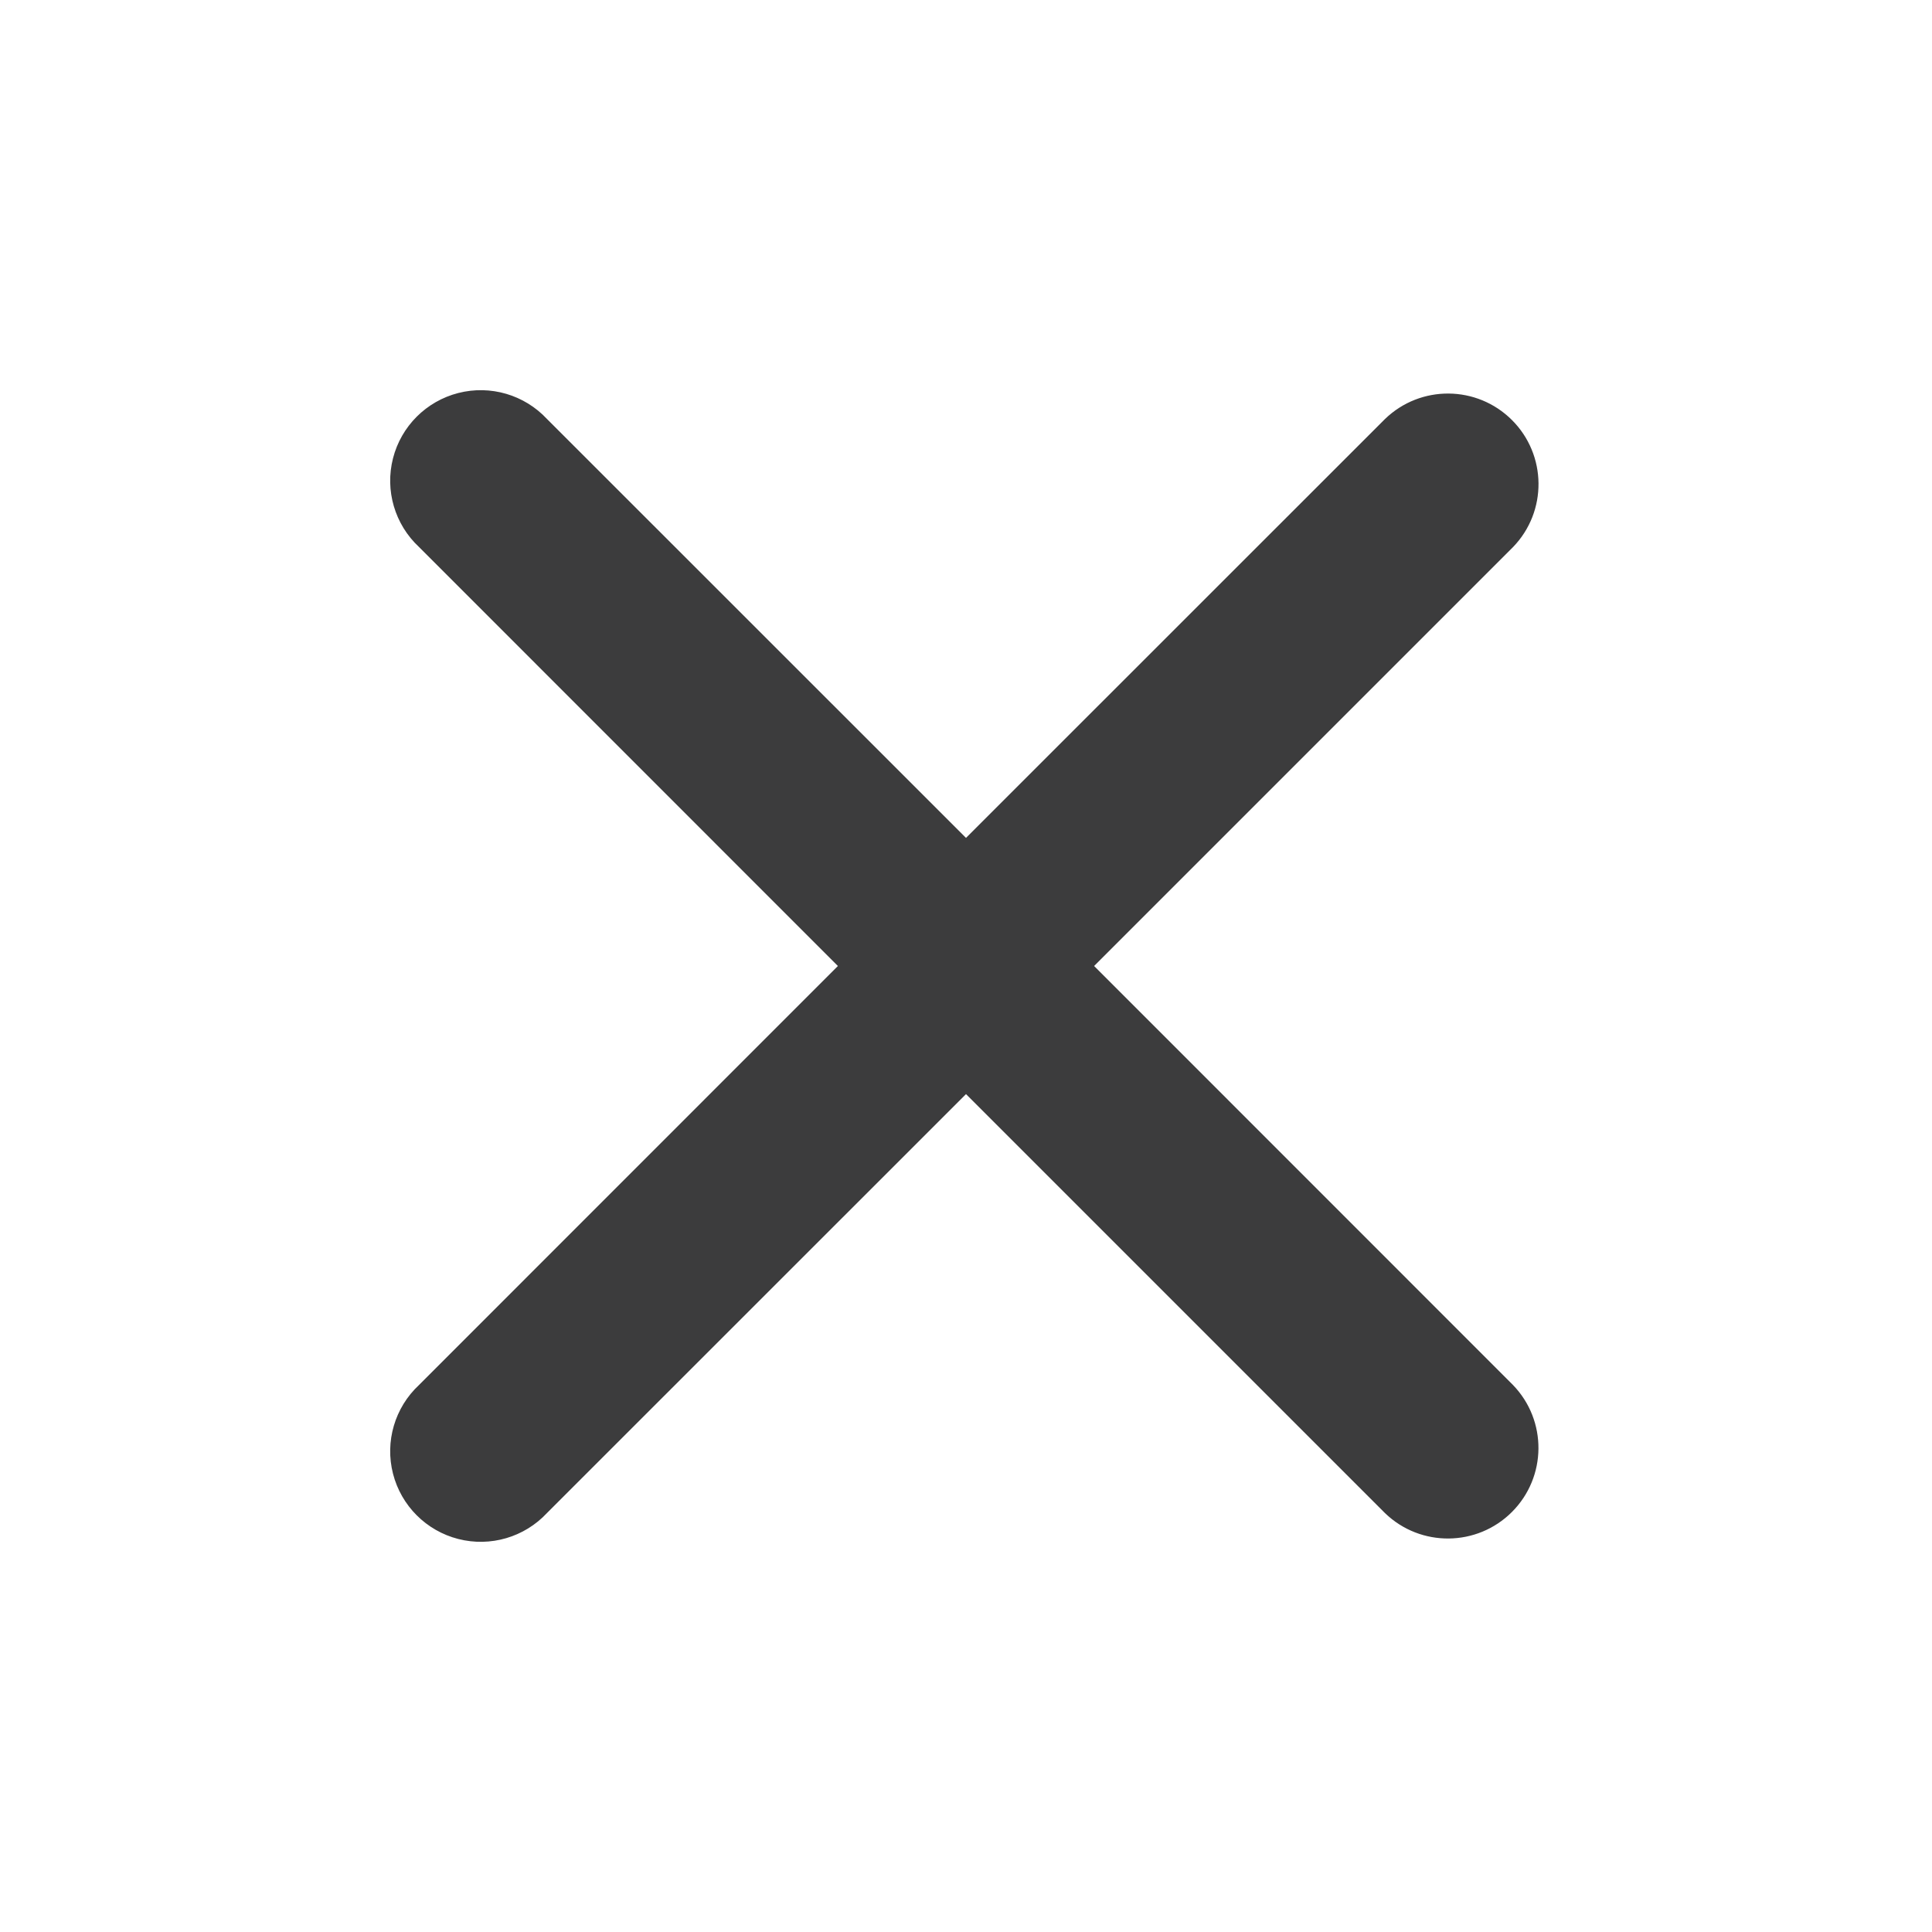
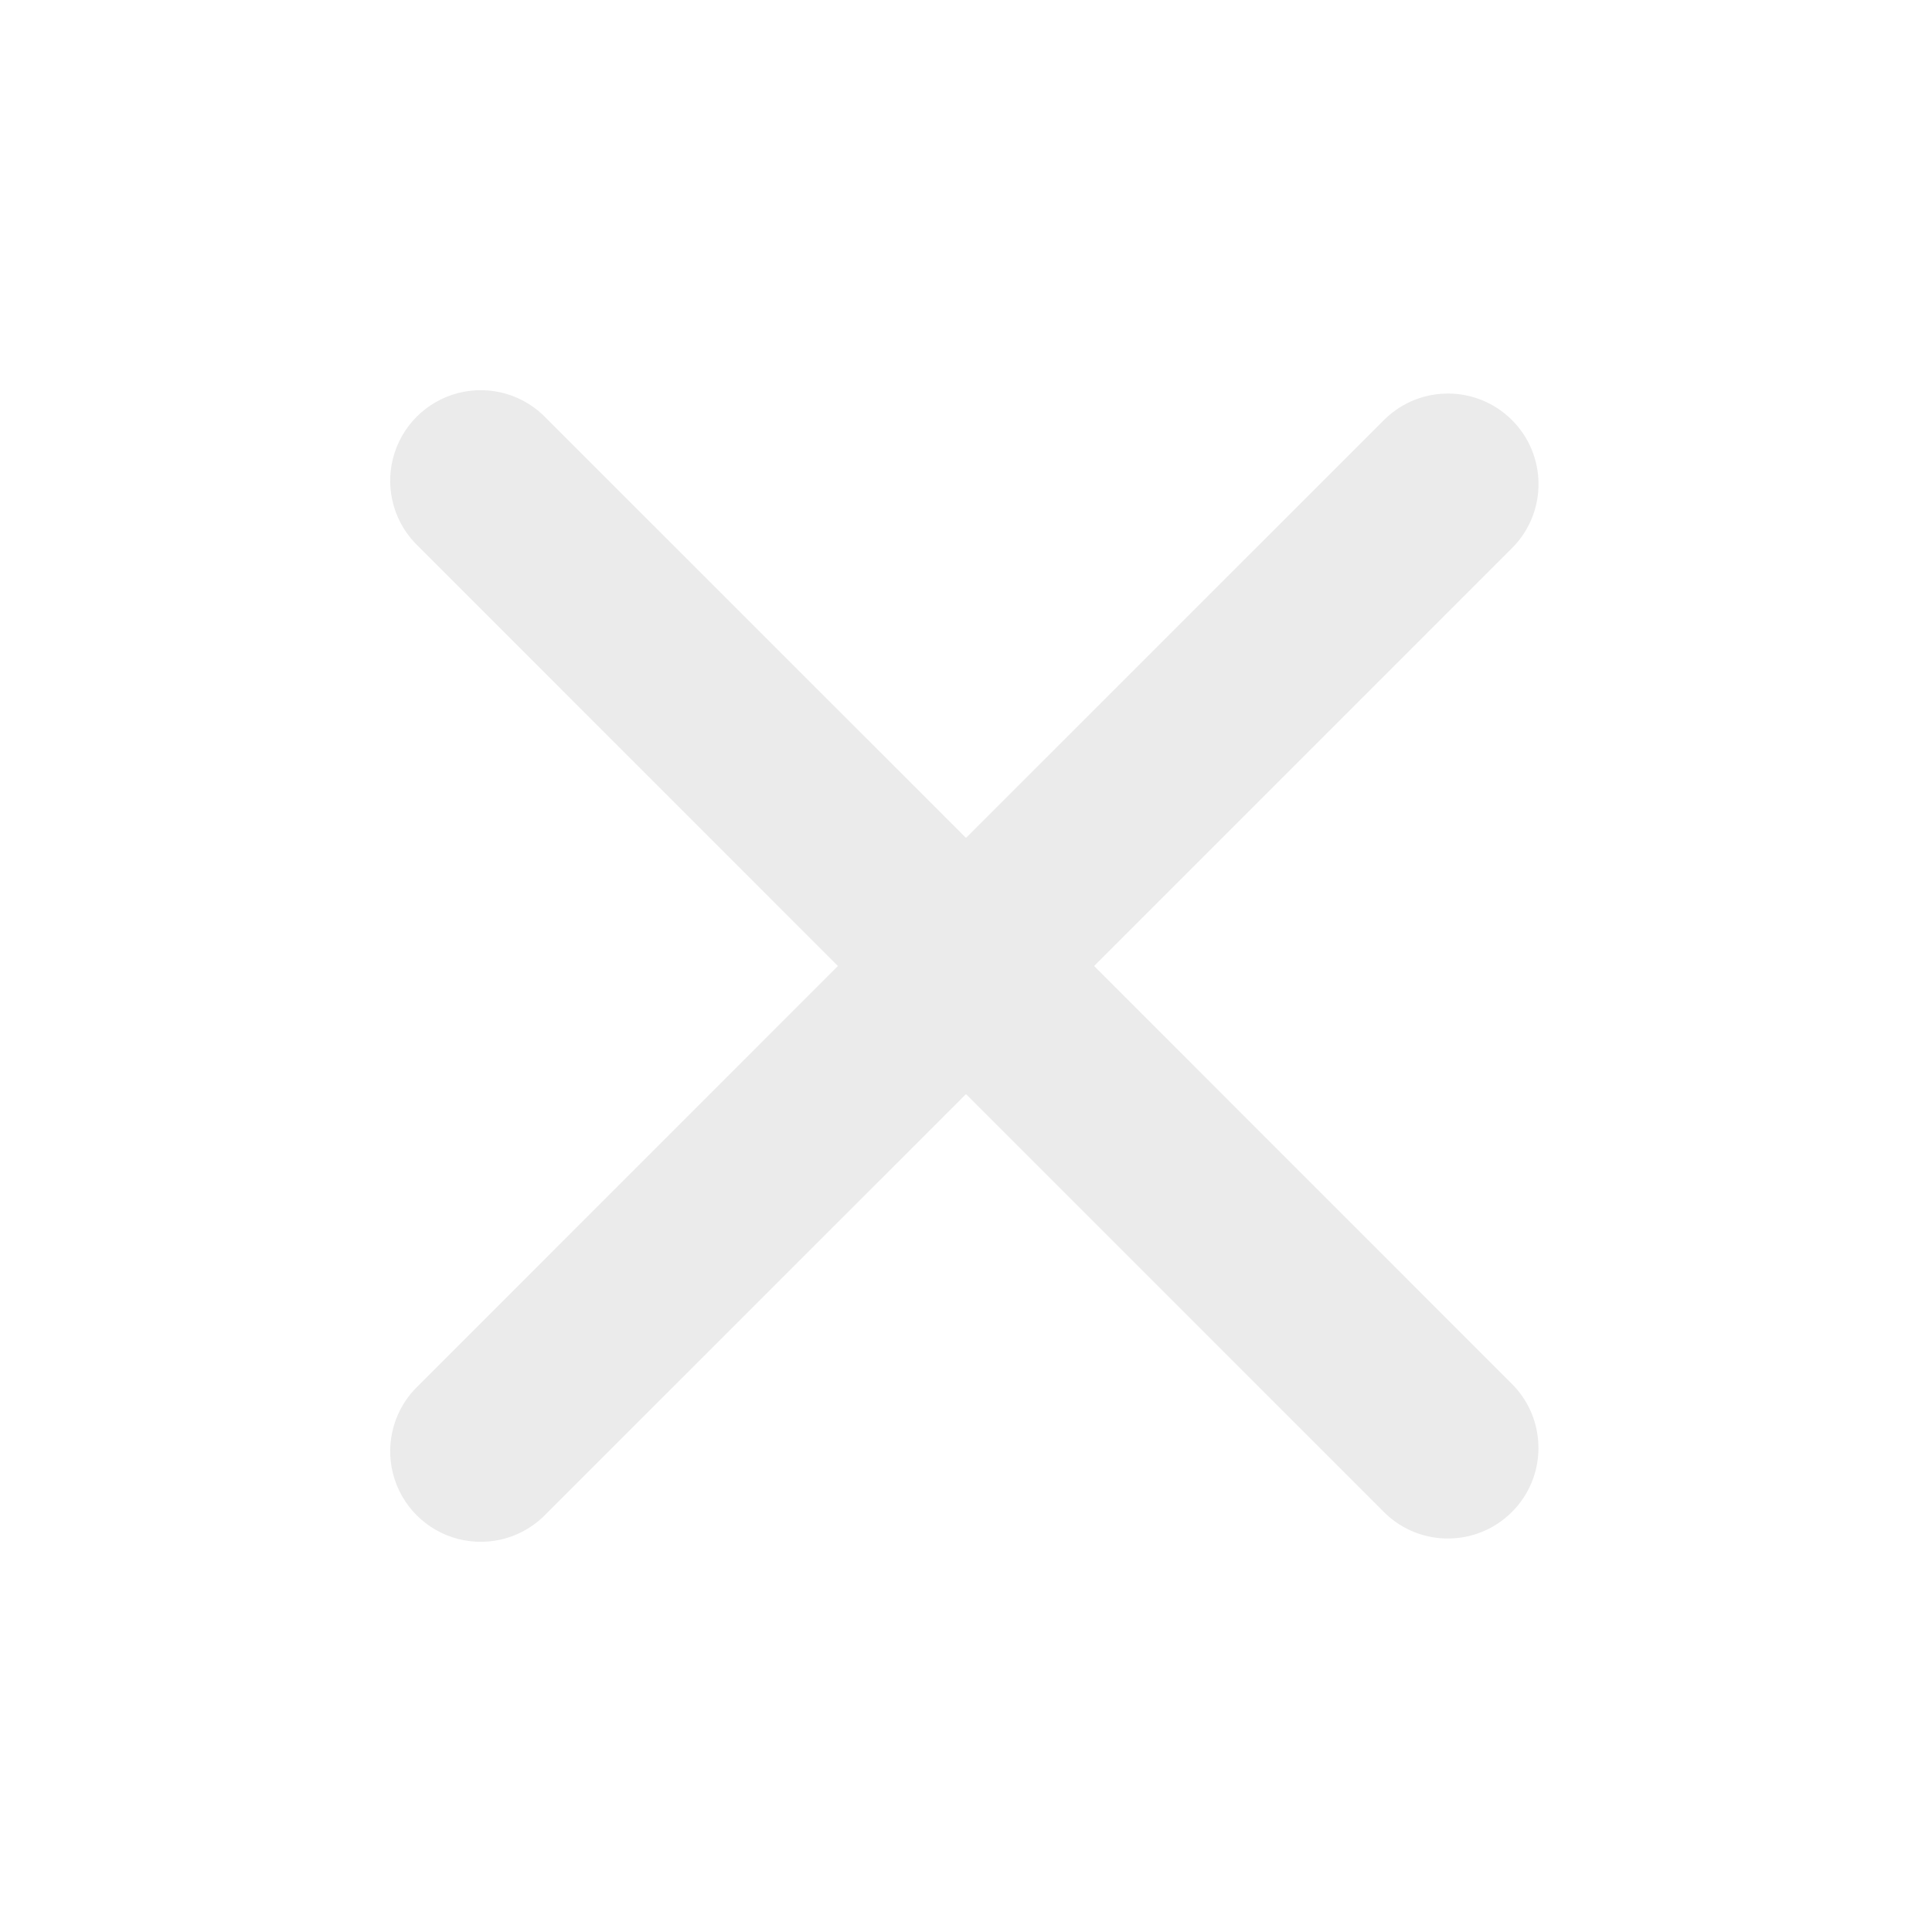
<svg xmlns="http://www.w3.org/2000/svg" width="16" height="16" viewBox="0 0 16 16">
-   <path fill="rgba(12, 12, 13, .8)" d="M9.061 8l3.47-3.47a.75.75 0 0 0-1.061-1.06L8 6.939 4.53 3.47a.75.75 0 1 0-1.06 1.06L6.939 8 3.47 11.47a.75.75 0 1 0 1.06 1.06L8 9.061l3.47 3.47a.75.75 0 0 0 1.06-1.061z" />
+   <path fill="#ebebeb" d="M9.061 8l3.47-3.47a.75.75 0 0 0-1.061-1.06L8 6.939 4.53 3.47a.75.75 0 1 0-1.06 1.06L6.939 8 3.47 11.47a.75.75 0 1 0 1.06 1.06L8 9.061l3.47 3.47a.75.75 0 0 0 1.06-1.061z" />
</svg>
